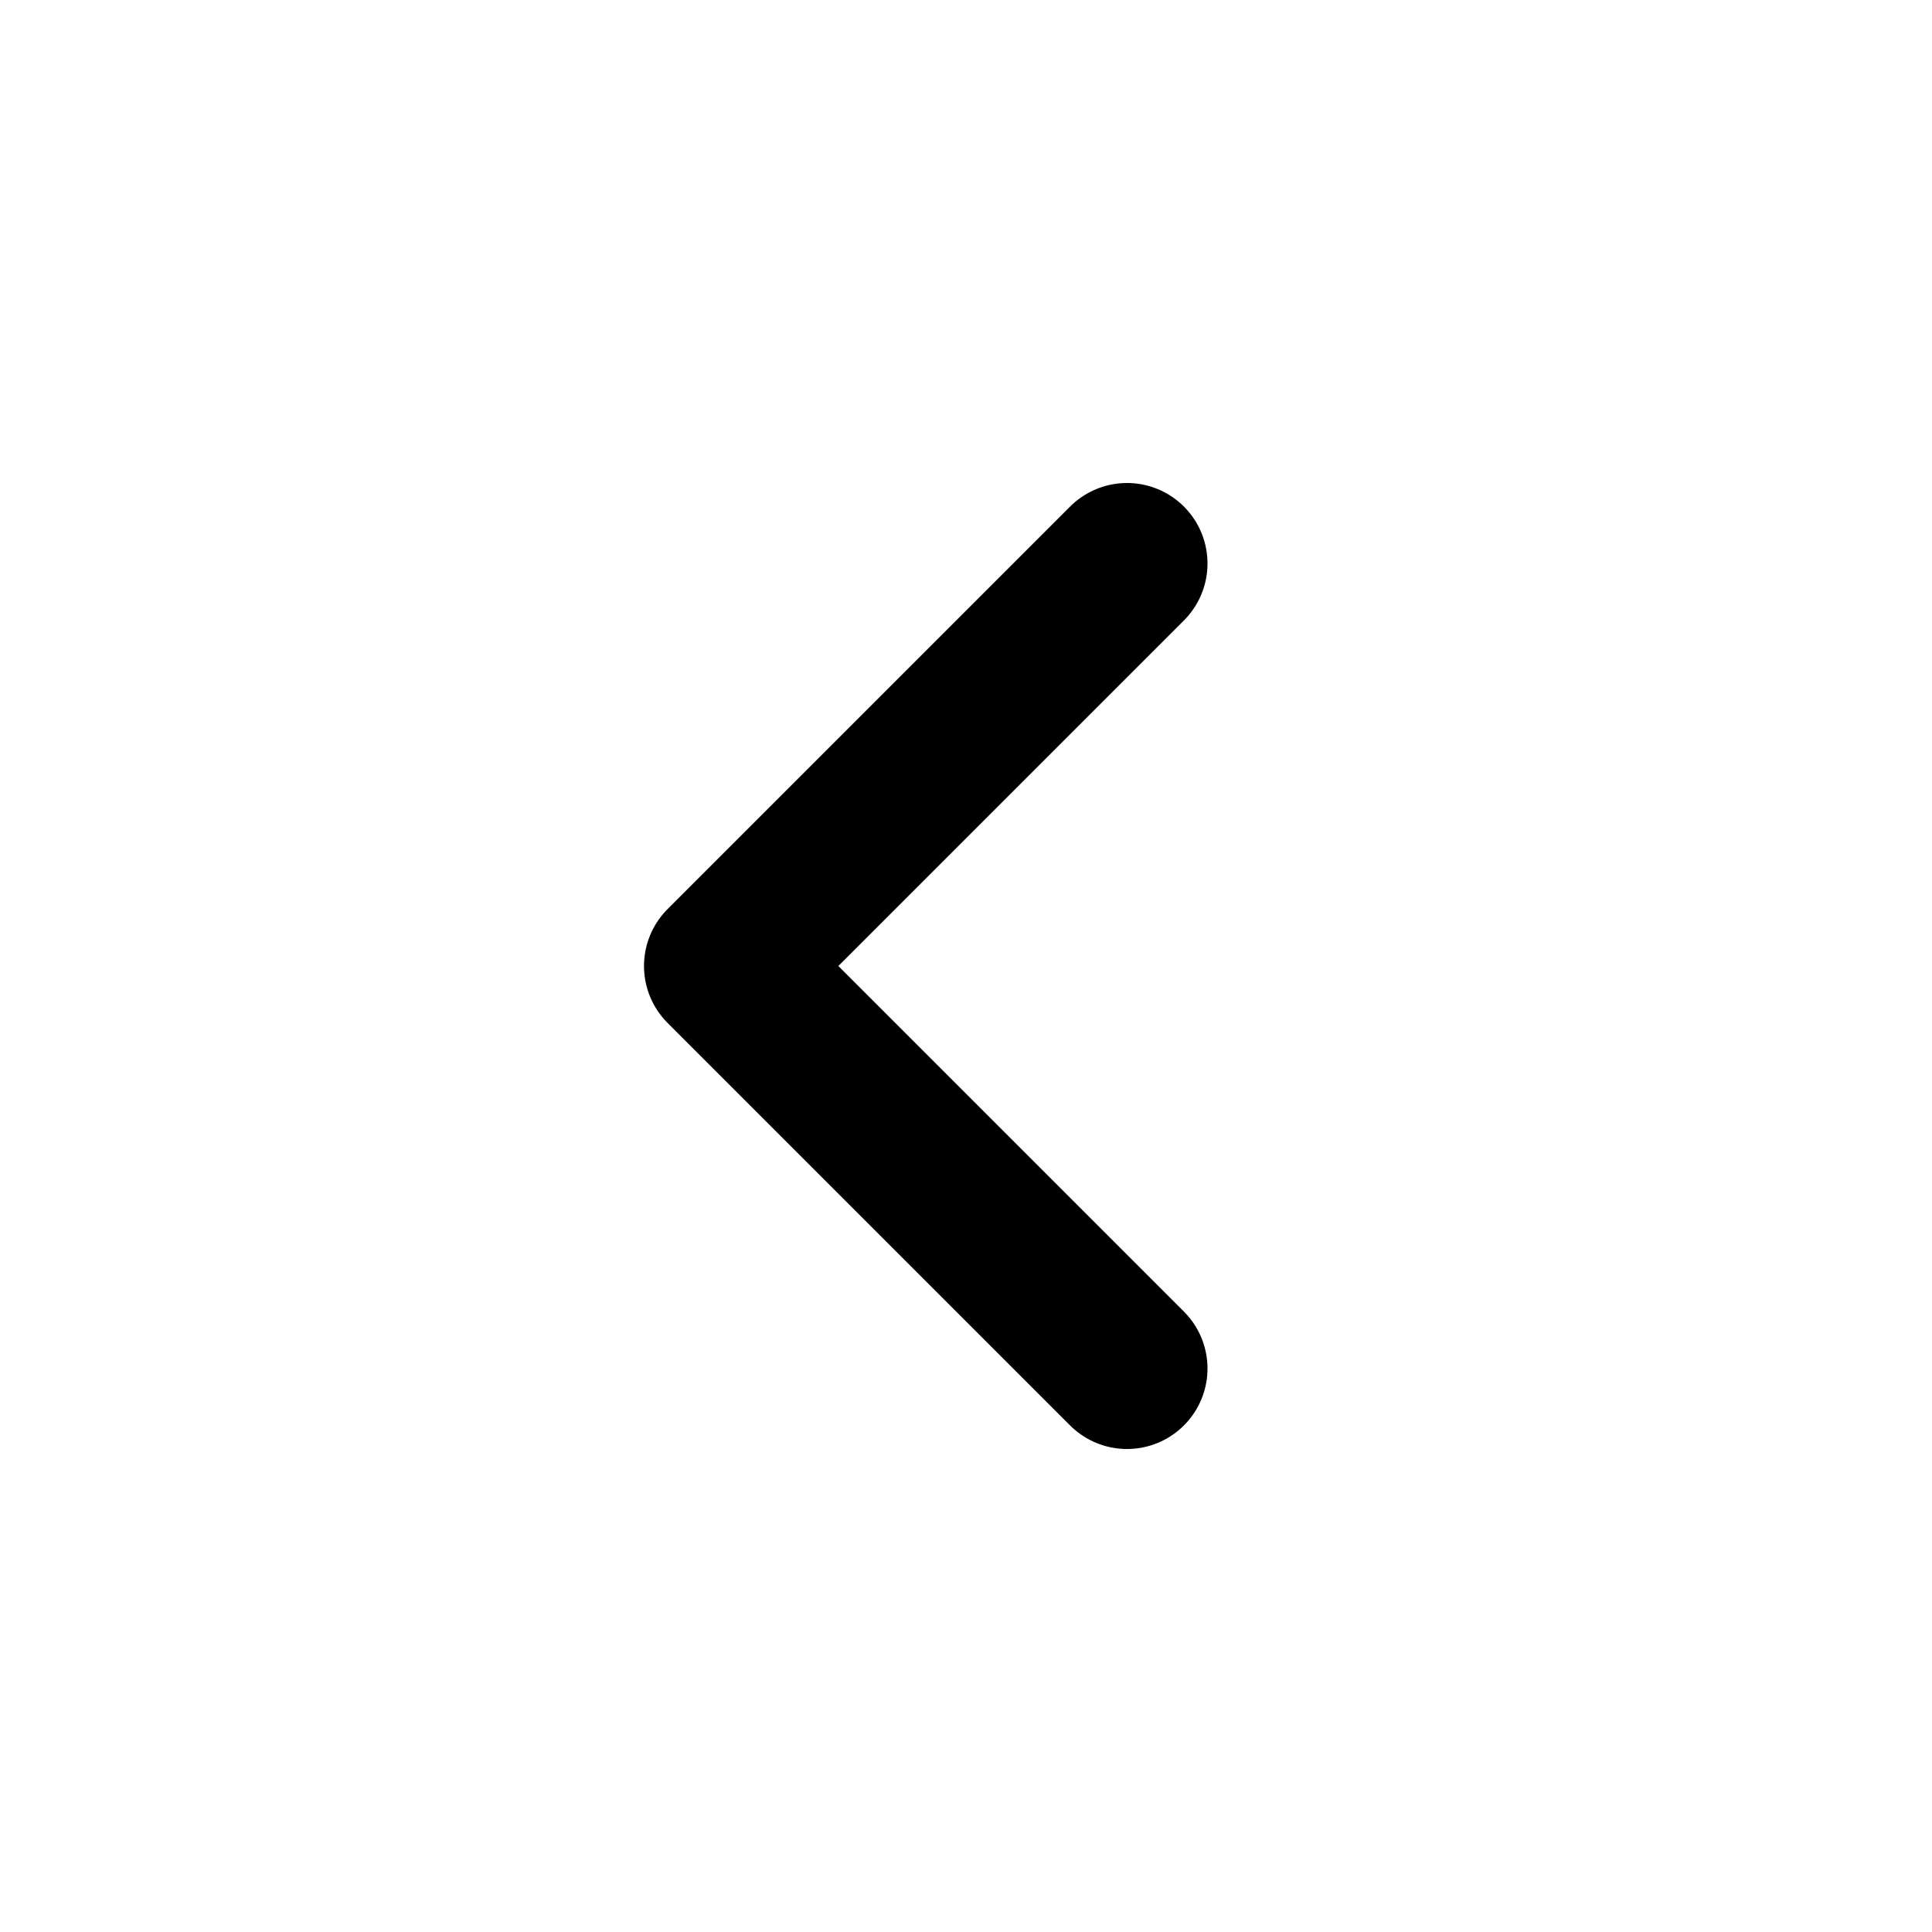
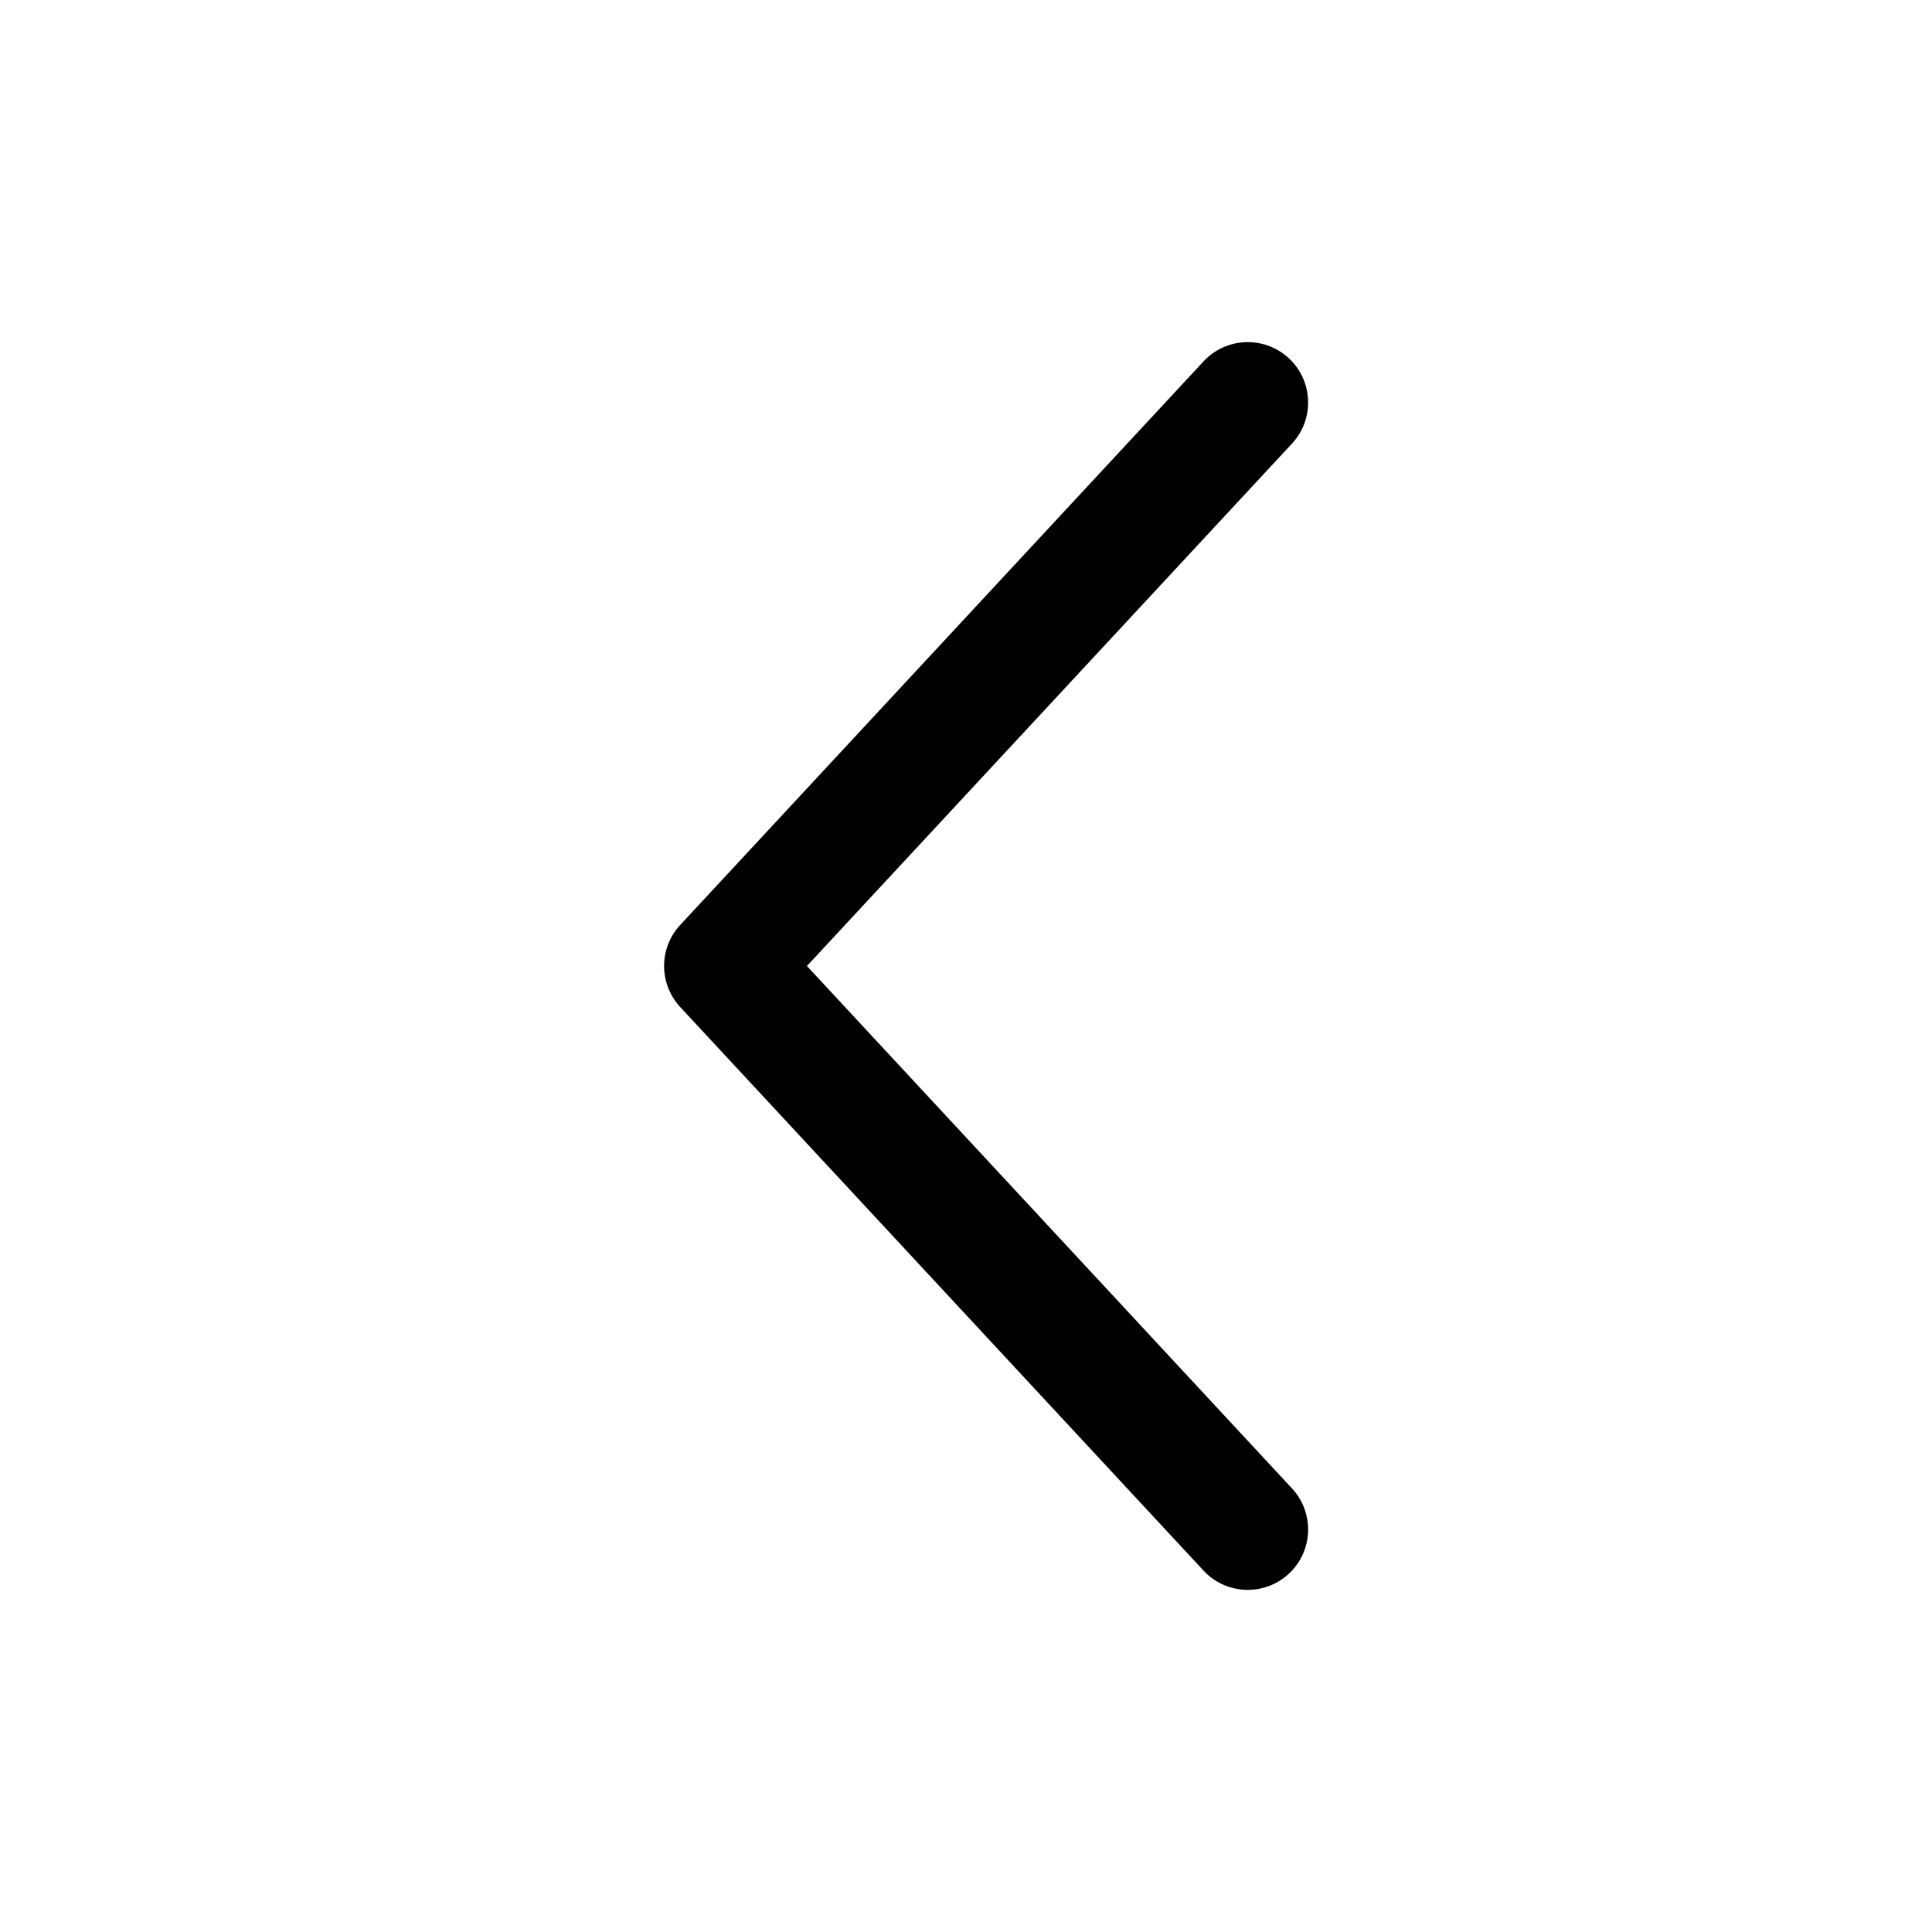
- <svg xmlns="http://www.w3.org/2000/svg" width="24" height="24" viewBox="0 0 24 24" fill="none">
-   <g id="iconamoon:arrow-up-2">
-     <path id="Vector" d="M14 7L9 12L14 17" stroke="black" stroke-width="2" stroke-linecap="round" stroke-linejoin="round" />
-   </g>
+ <svg xmlns="http://www.w3.org/2000/svg" width="24" height="24" viewBox="0 0 24 24" fill="#000">
+   <path fill-rule="evenodd" clip-rule="evenodd" d="M8.45 12.51C8.183 12.223 8.183 11.777 8.45 11.49L14.95 4.49C15.232 4.186 15.707 4.169 16.01 4.45C16.314 4.732 16.331 5.207 16.05 5.51L10.024 12L16.05 18.49C16.331 18.793 16.314 19.268 16.01 19.55C15.707 19.831 15.232 19.814 14.95 19.51L8.45 12.51Z" />
</svg>
